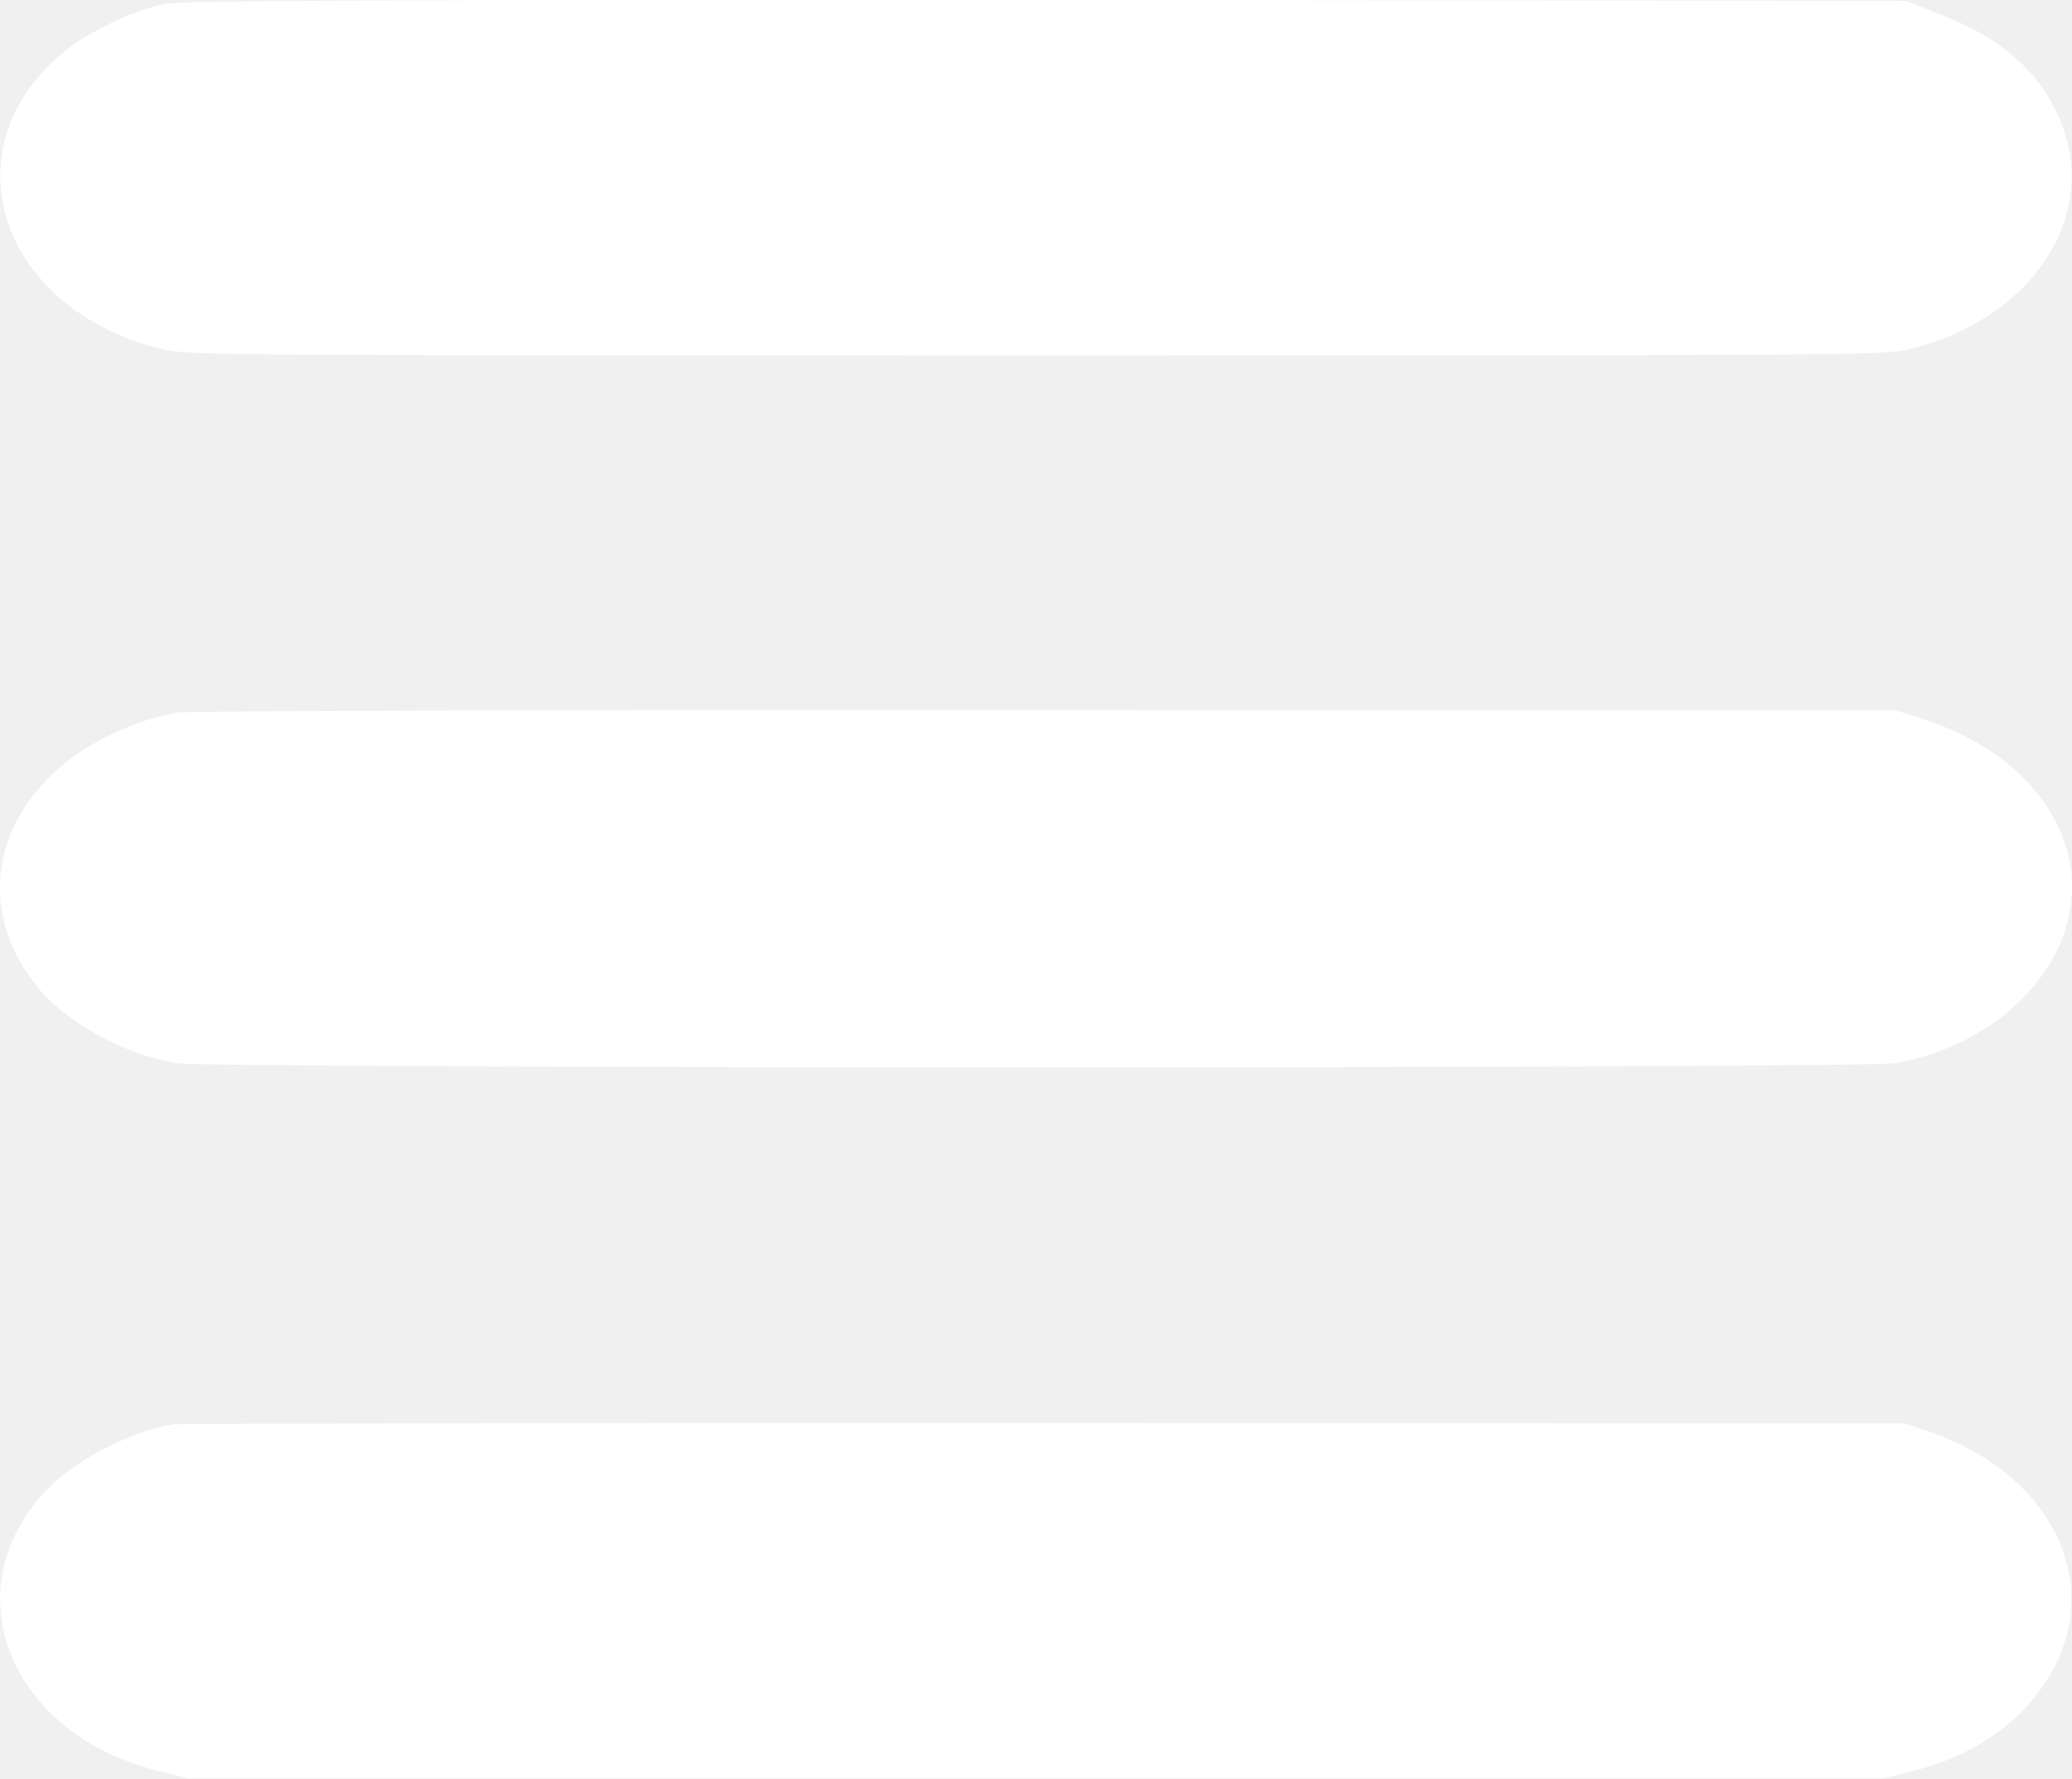
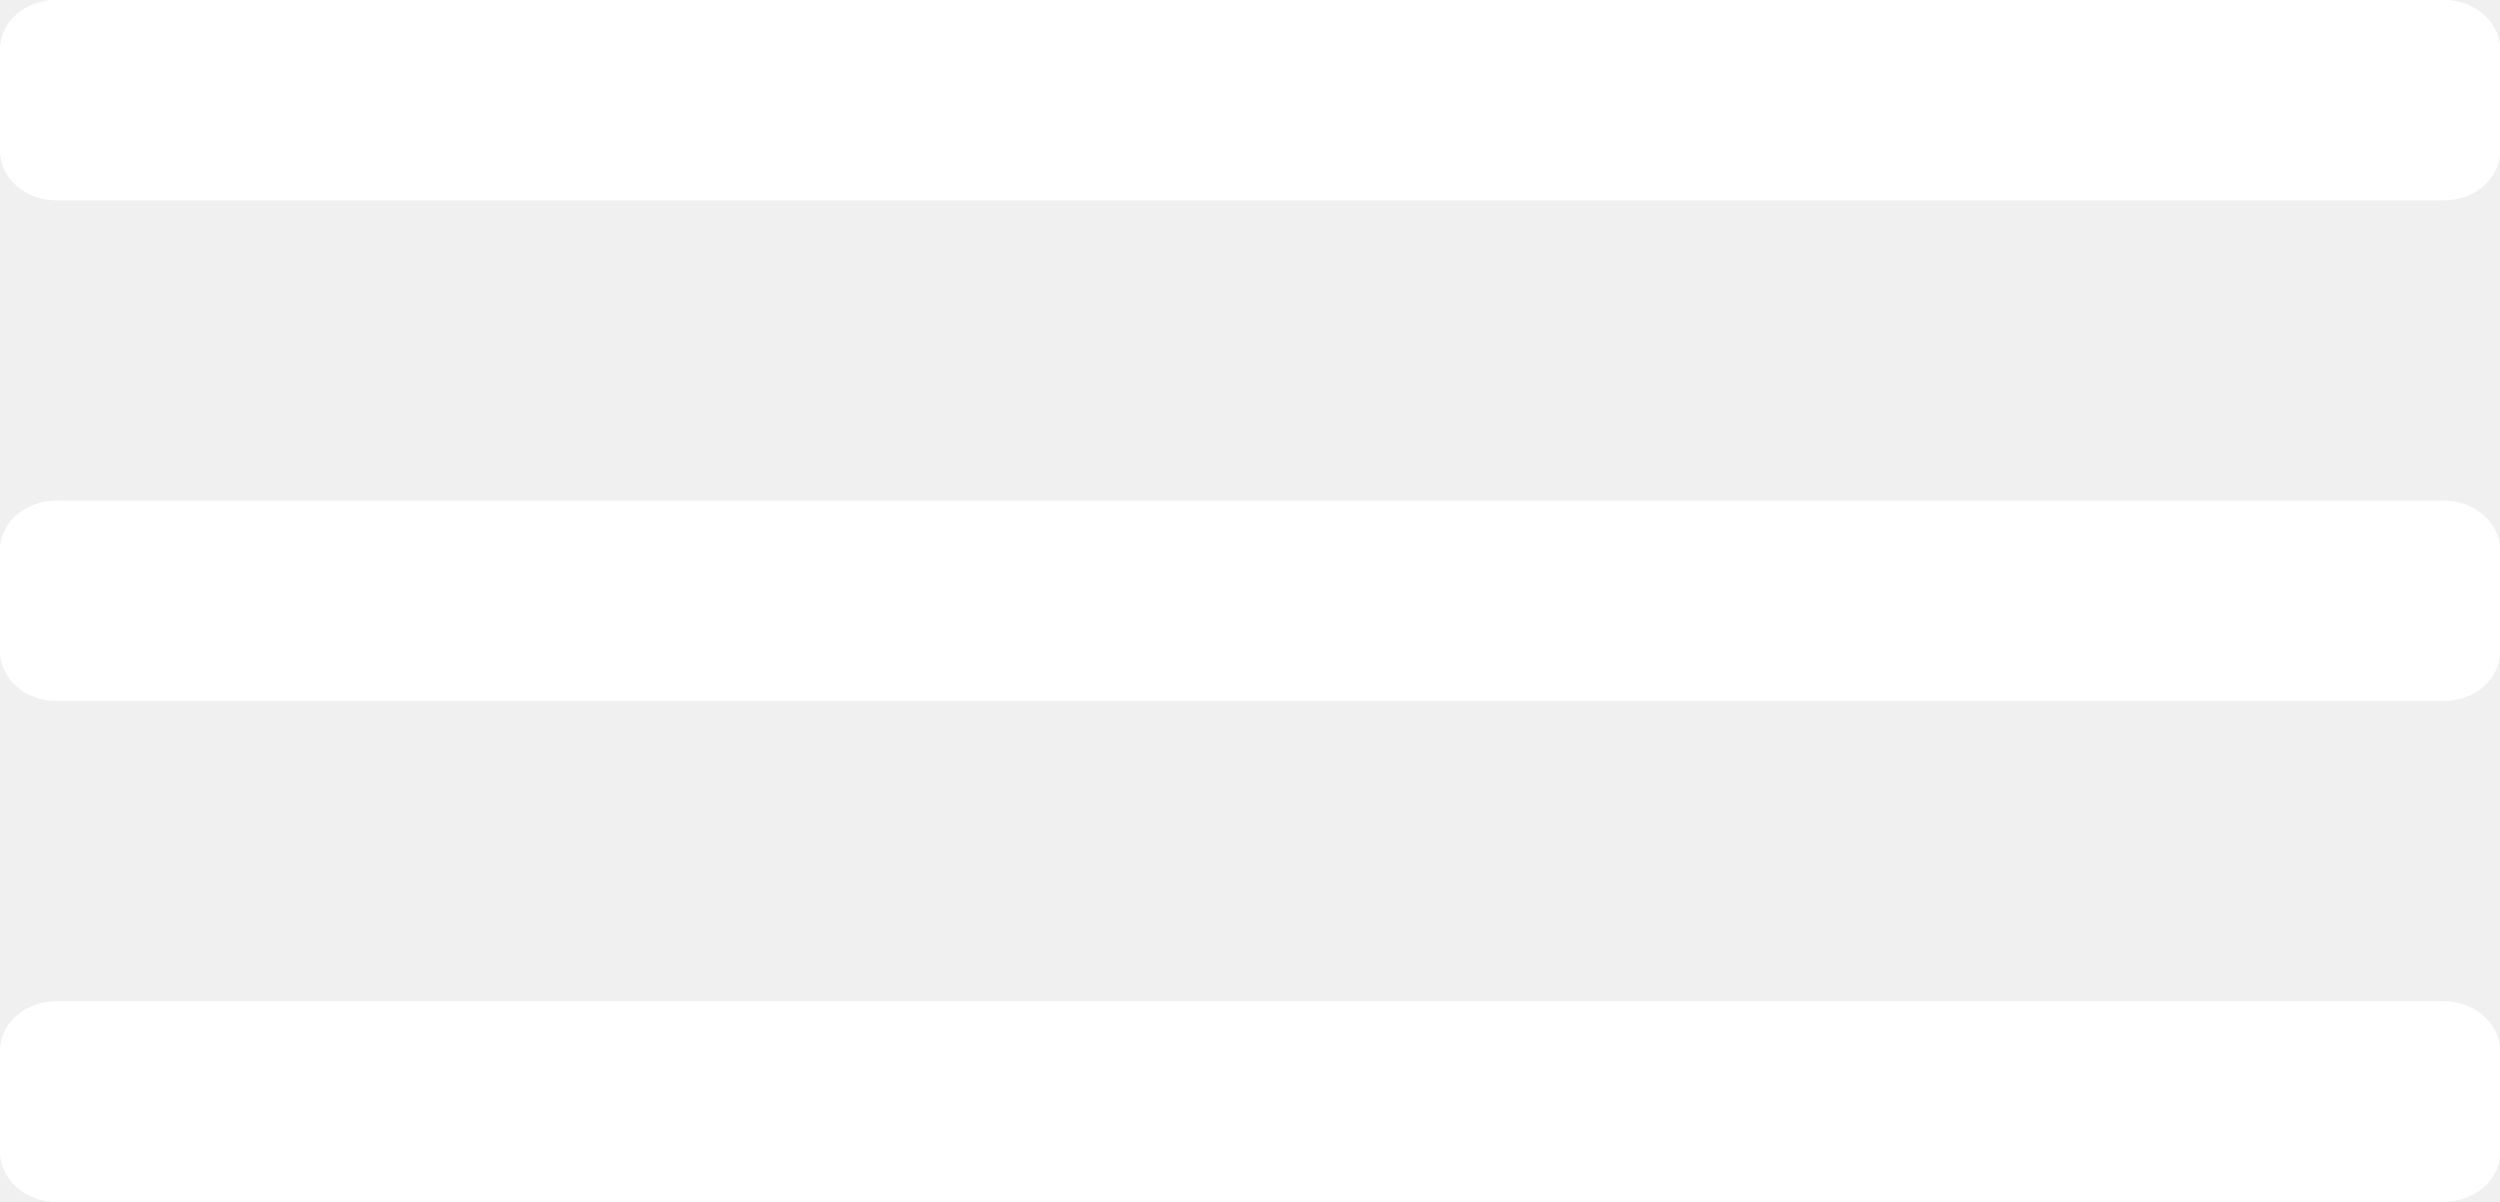
- <svg xmlns="http://www.w3.org/2000/svg" viewBox="0 0 765 656.75">
-   <path d="M60.59 1.46c-11.75 2.68-26.7 9.64-35.87 16.83C-20.13 53.63-1 114.12 59.94 129c9.17 2.18 23.49 2.31 322.48 2.31s313.32-.13 322.48-2.31c45.68-11.18 70.77-49.72 55.49-85.17-7.55-17.34-21.07-29.42-42.79-38L703.62.3 385.8 0C133-.08 66.54.18 60.59 1.46zm5.14 261.68c-13.51 2.06-30.21 9.51-41.18 18.24-28 22.36-32.49 55.75-11.25 82.47 10.91 13.74 32.17 25.46 51.94 28.78 12.07 2.06 622.29 2.06 634.36 0 30.21-5 55.81-25.46 63.21-50.1 9.49-32.25-12.59-64.1-53.08-77.06l-9.65-3.08-313.65-.13c-174.81-.15-316.84.24-320.7.88zM64 526c-15 2.31-35.87 13-46.34 23.76-35.59 36.83-14.84 90.24 40.5 104.16l11.44 2.83h625.66l11.42-2.83c22.2-5.65 39.43-17.6 49.7-34.55 21.07-34.43 1.12-75.28-44.23-90.7l-8.84-3-317.66-.13C211 525.45 66.21 525.72 64 526z" fill="#fff" />
+ <svg xmlns="http://www.w3.org/2000/svg" viewBox="0 0 49.945 24.007">
+   <path fill="#fff" d="M1.137 0C.51 0 0 .428 0 1.01v1.981c0 .558.494 1.01 1.139 1.01H48.81c.628 0 1.138-.428 1.138-1.01V1.01c0-.558-.494-1.01-1.138-1.01H1.137zm0 10.003c-.627 0-1.137.428-1.137 1.01v1.98c0 .557.494 1.01 1.139 1.01H48.81c.628 0 1.138-.428 1.138-1.01v-1.98c0-.558-.494-1.01-1.138-1.01H1.137zm0 10.002C.51 20.005 0 20.434 0 21.016v1.981c0 .557.494 1.01 1.139 1.01H48.81c.628 0 1.138-.428 1.138-1.01v-1.981c0-.558-.494-1.011-1.138-1.011H1.137z" />
+   <path fill="#fff" d="M1.137 0C.51 0 0 .428 0 1.01v1.981c0 .558.494 1.01 1.139 1.01H48.81c.628 0 1.138-.428 1.138-1.01V1.01c0-.558-.494-1.01-1.138-1.01H1.137zm0 10.003c-.627 0-1.137.428-1.137 1.01v1.98c0 .557.494 1.01 1.139 1.01H48.81c.628 0 1.138-.428 1.138-1.01v-1.98c0-.558-.494-1.01-1.138-1.01H1.137zm0 10.002C.51 20.005 0 20.434 0 21.016v1.981c0 .557.494 1.01 1.139 1.01H48.81c.628 0 1.138-.428 1.138-1.01v-1.981c0-.558-.494-1.011-1.138-1.011H1.137z" />
</svg>
